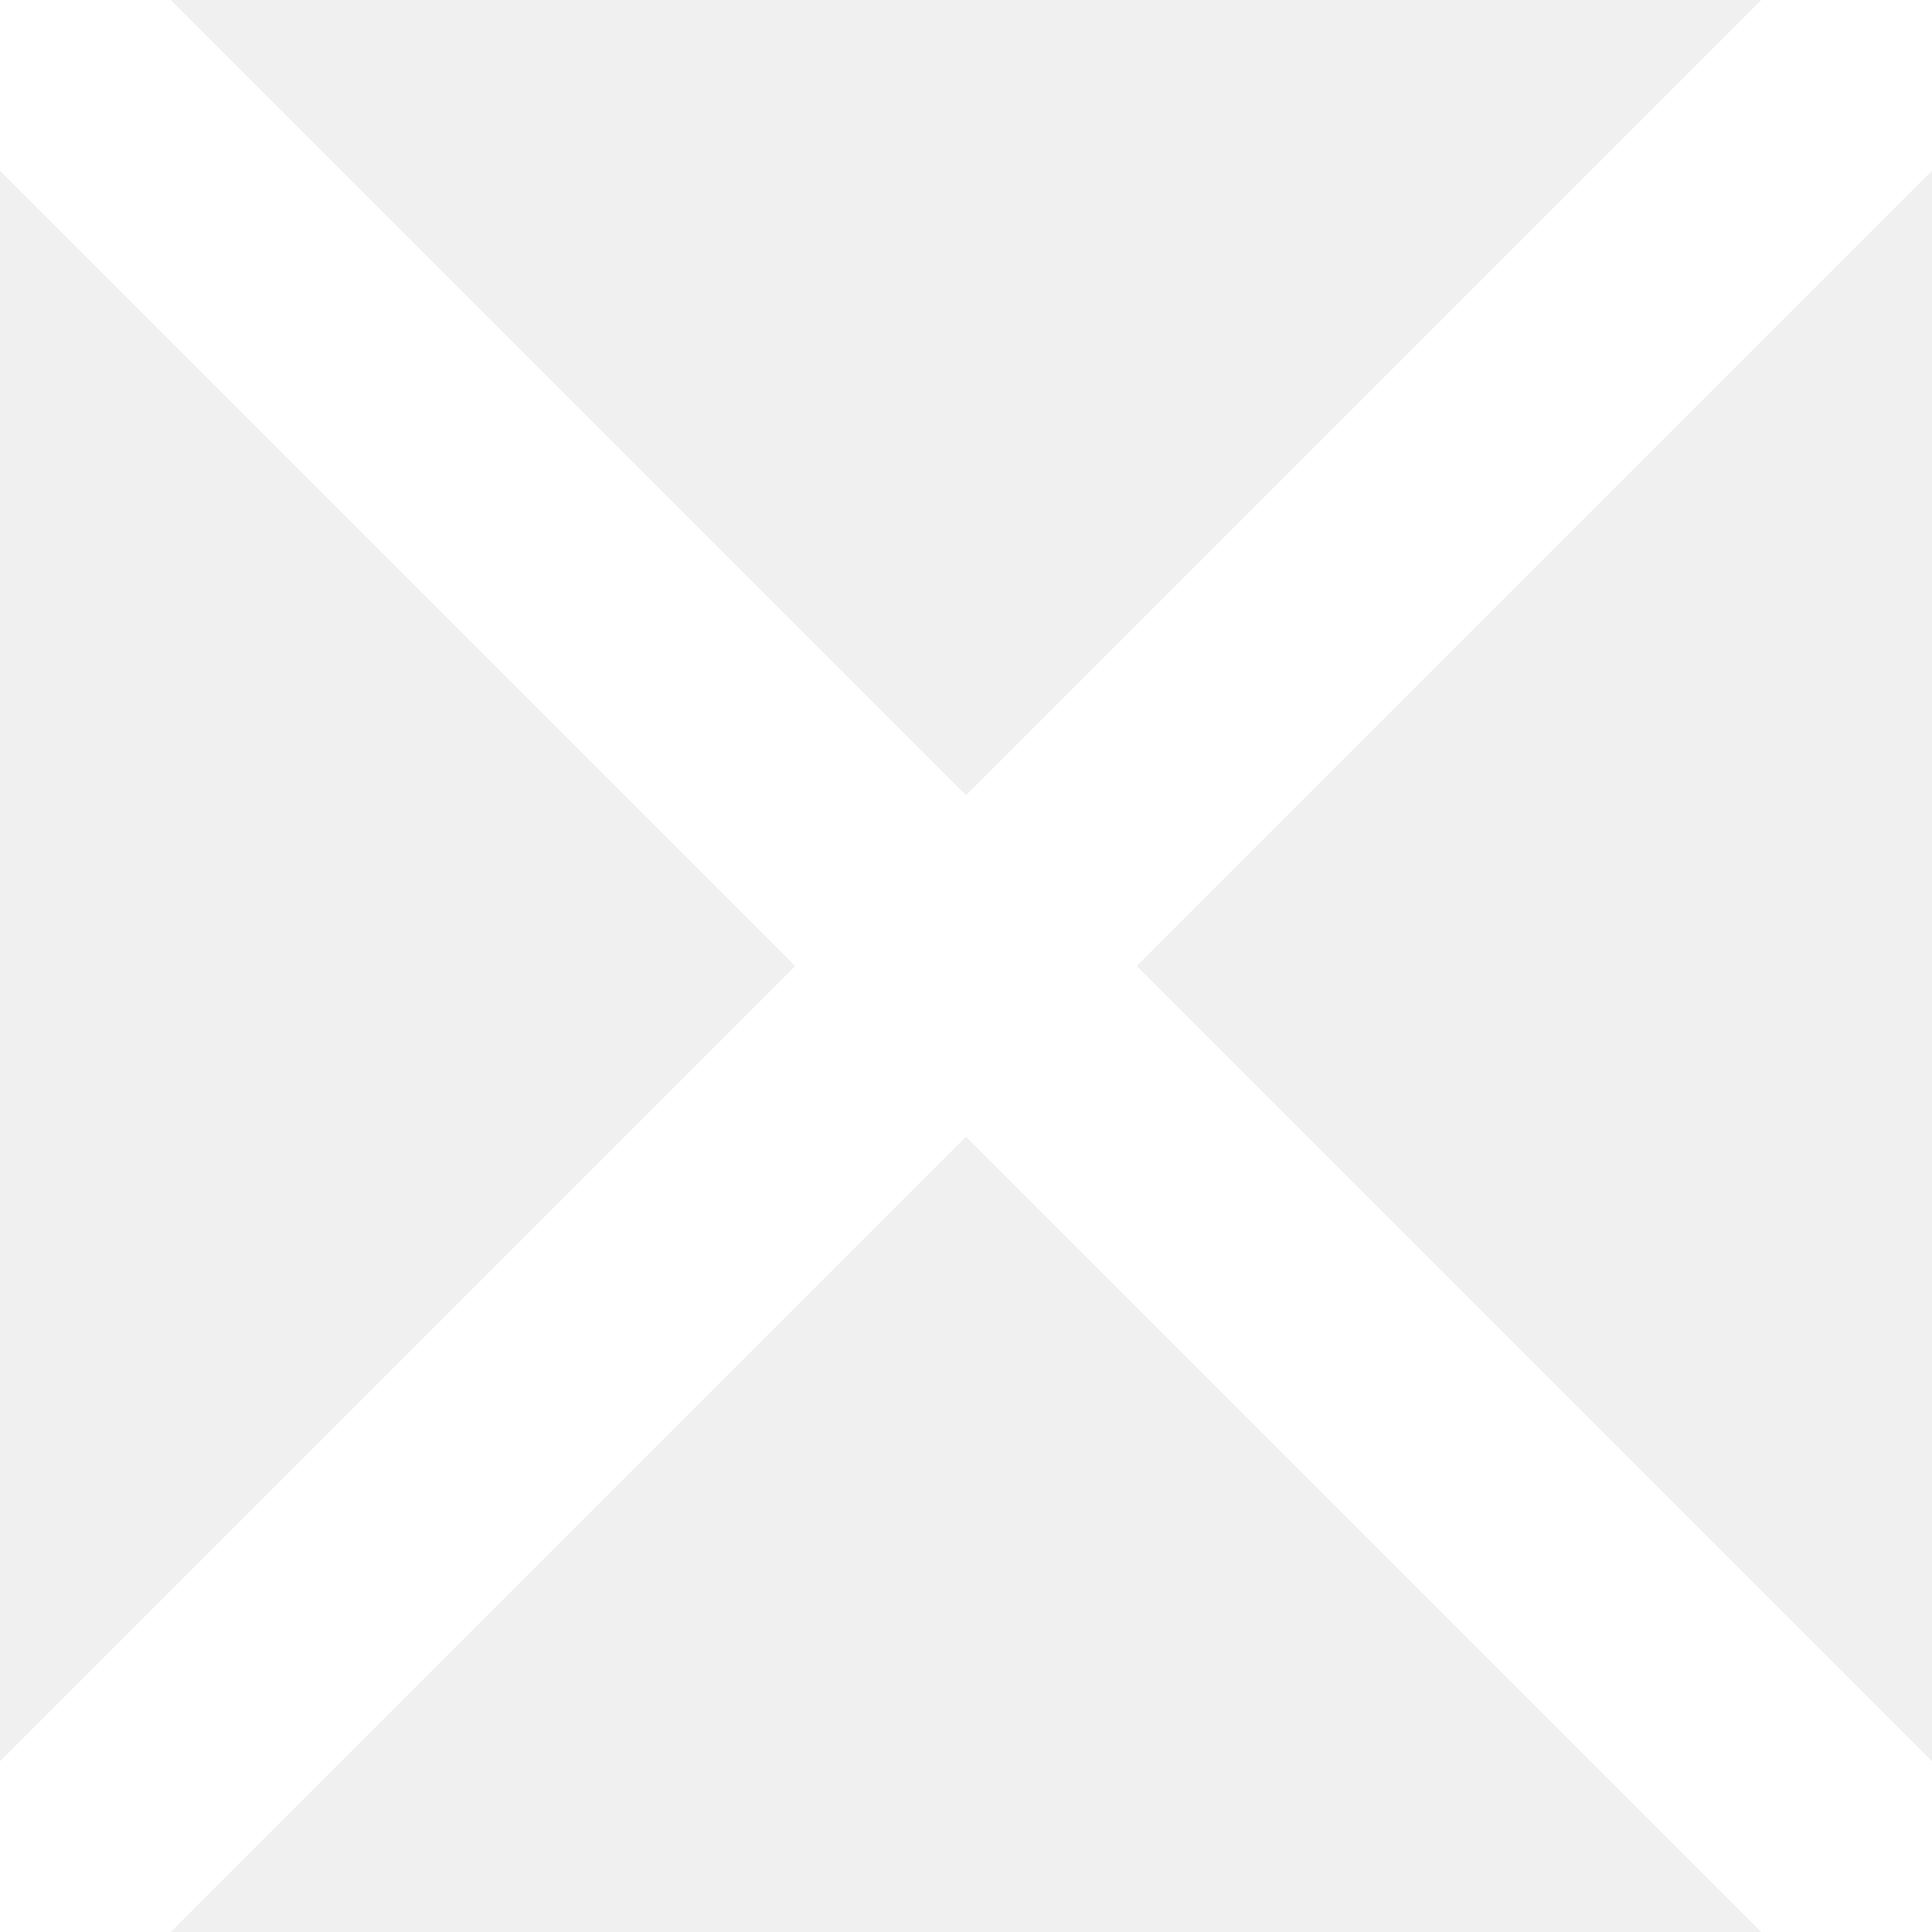
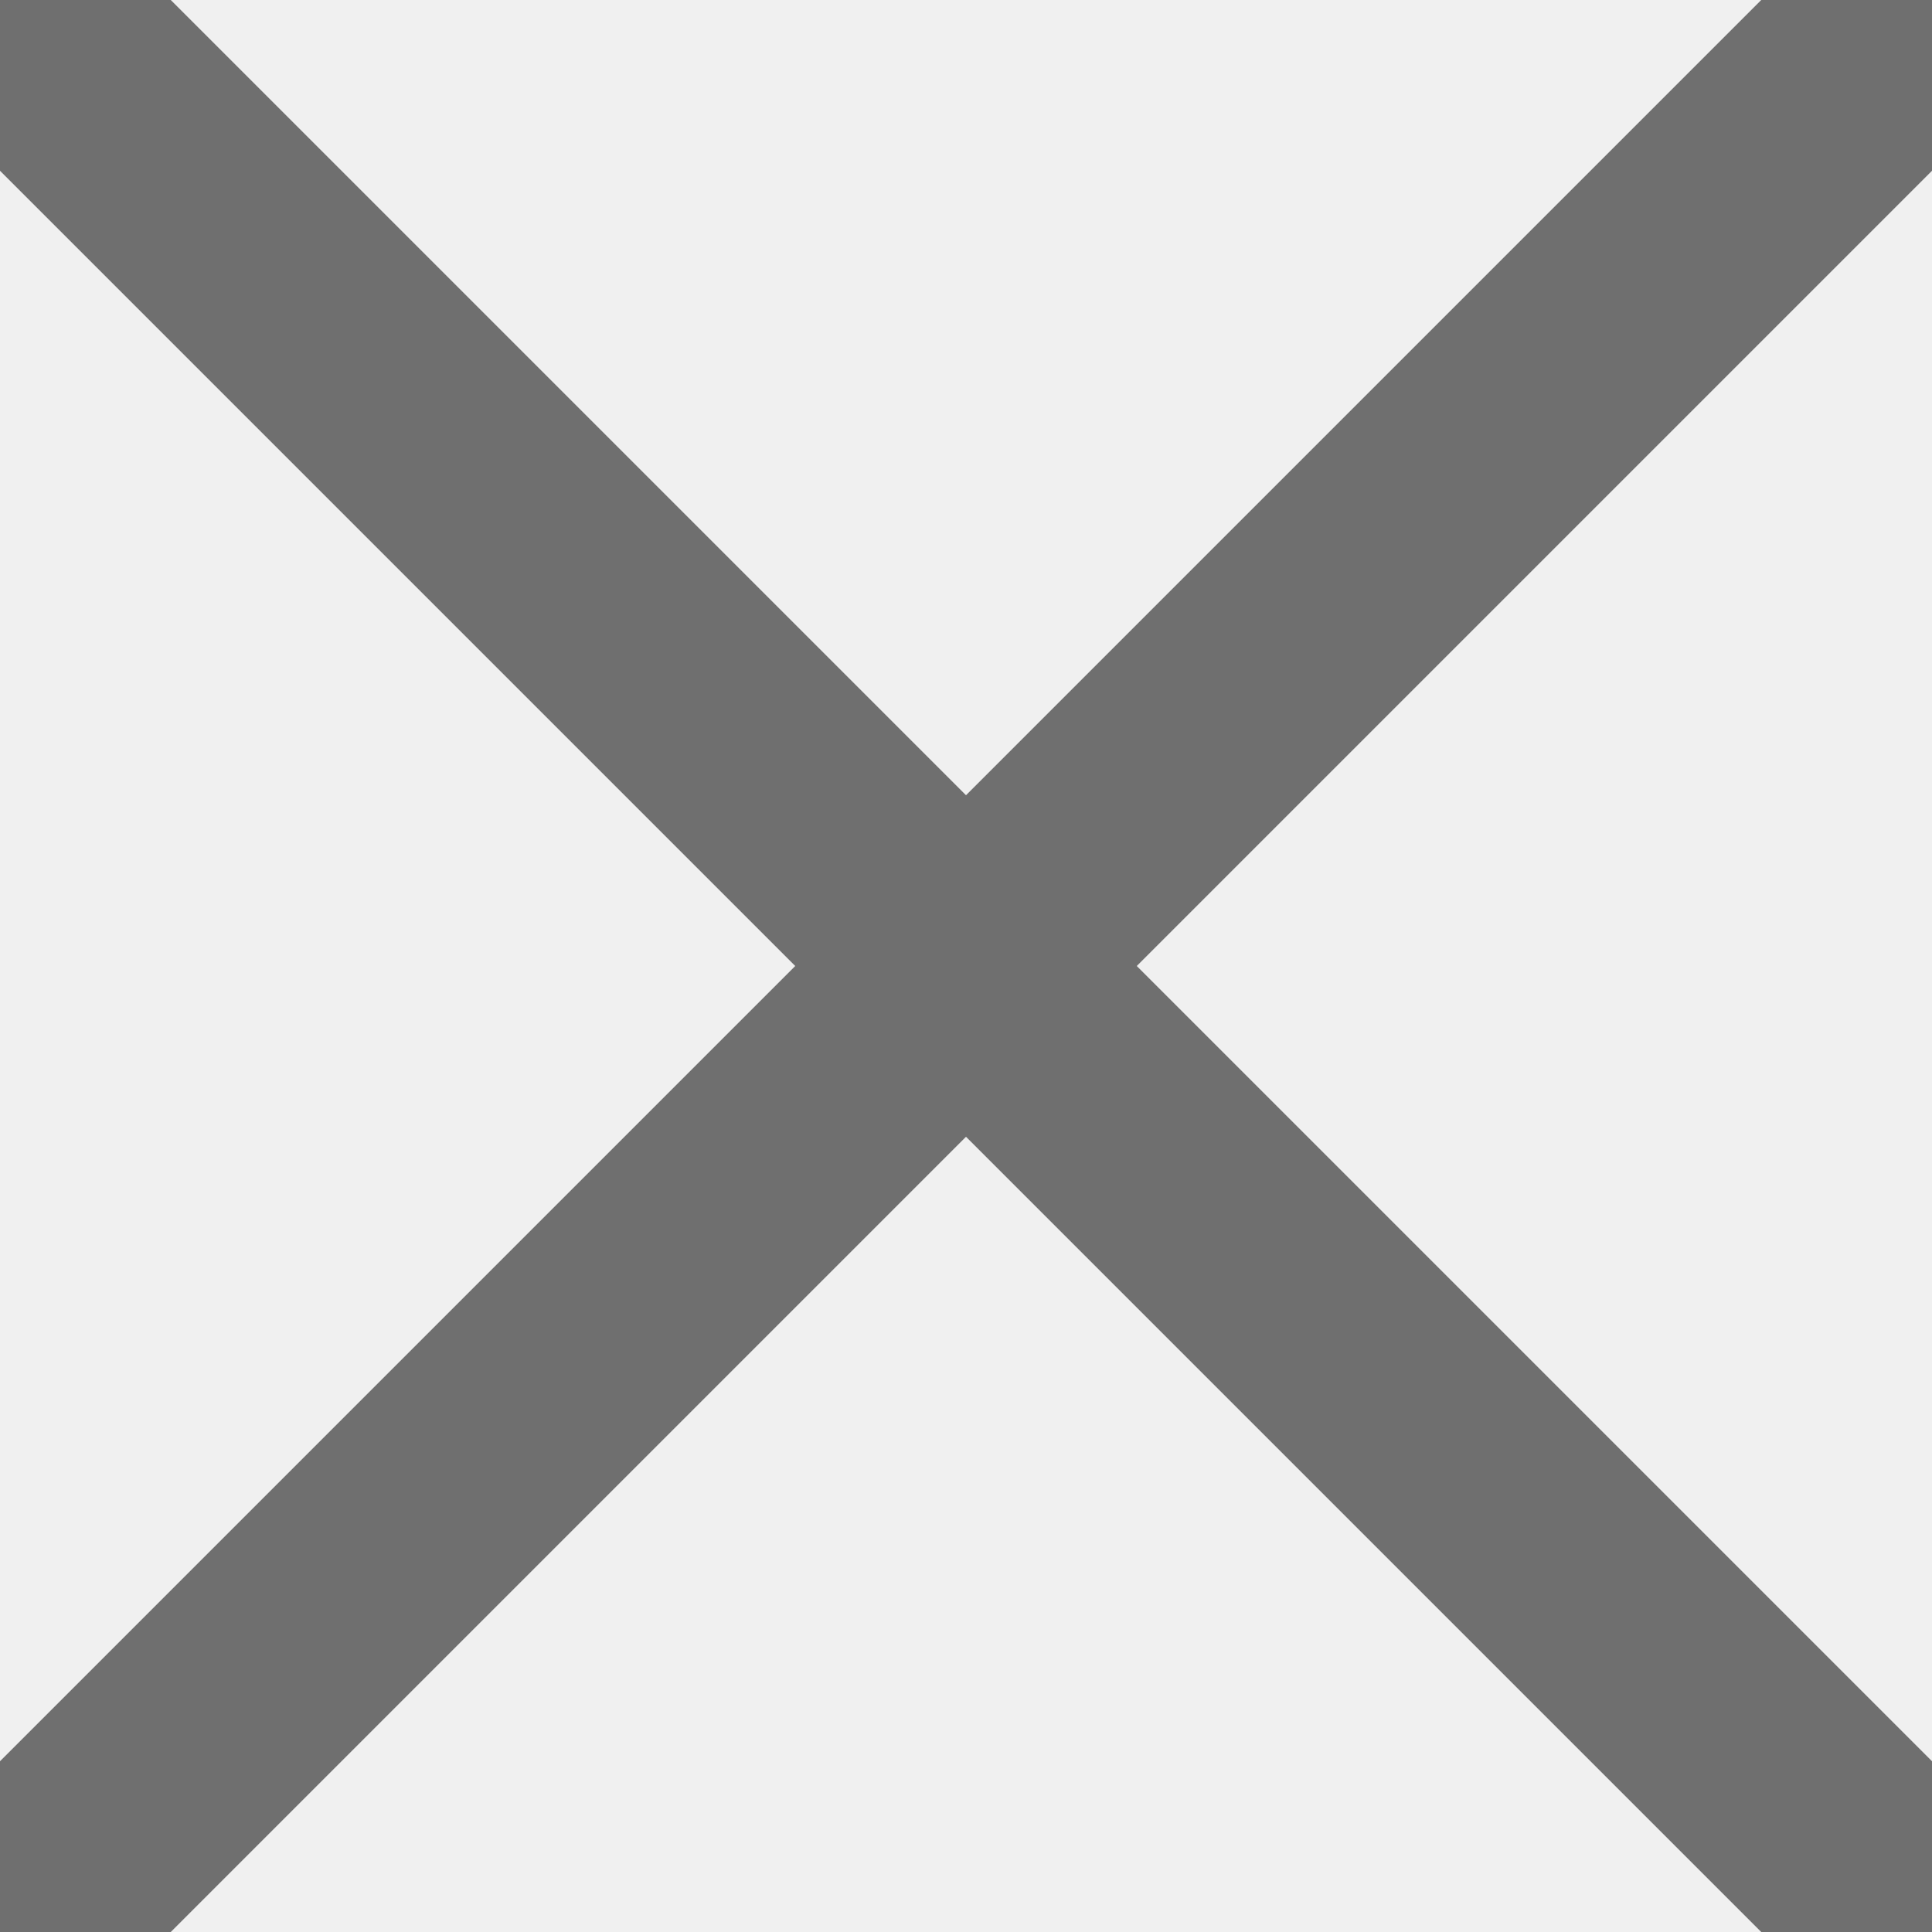
<svg xmlns="http://www.w3.org/2000/svg" width="16px" height="16px" viewBox="0 0 16 16" zoomAndPan="disable" preserveAspectRatio="none">
-   <style type="text/css"> line { stroke: #ffffff; stroke-width: 2; } </style>
+   <style type="text/css"> line { stroke: #6f6f6f; stroke-width: 2; } </style>
  <line x1="0" y1="0" x2="16" y2="16" />
  <line x1="16" y1="0" x2="0" y2="16" />
</svg>
